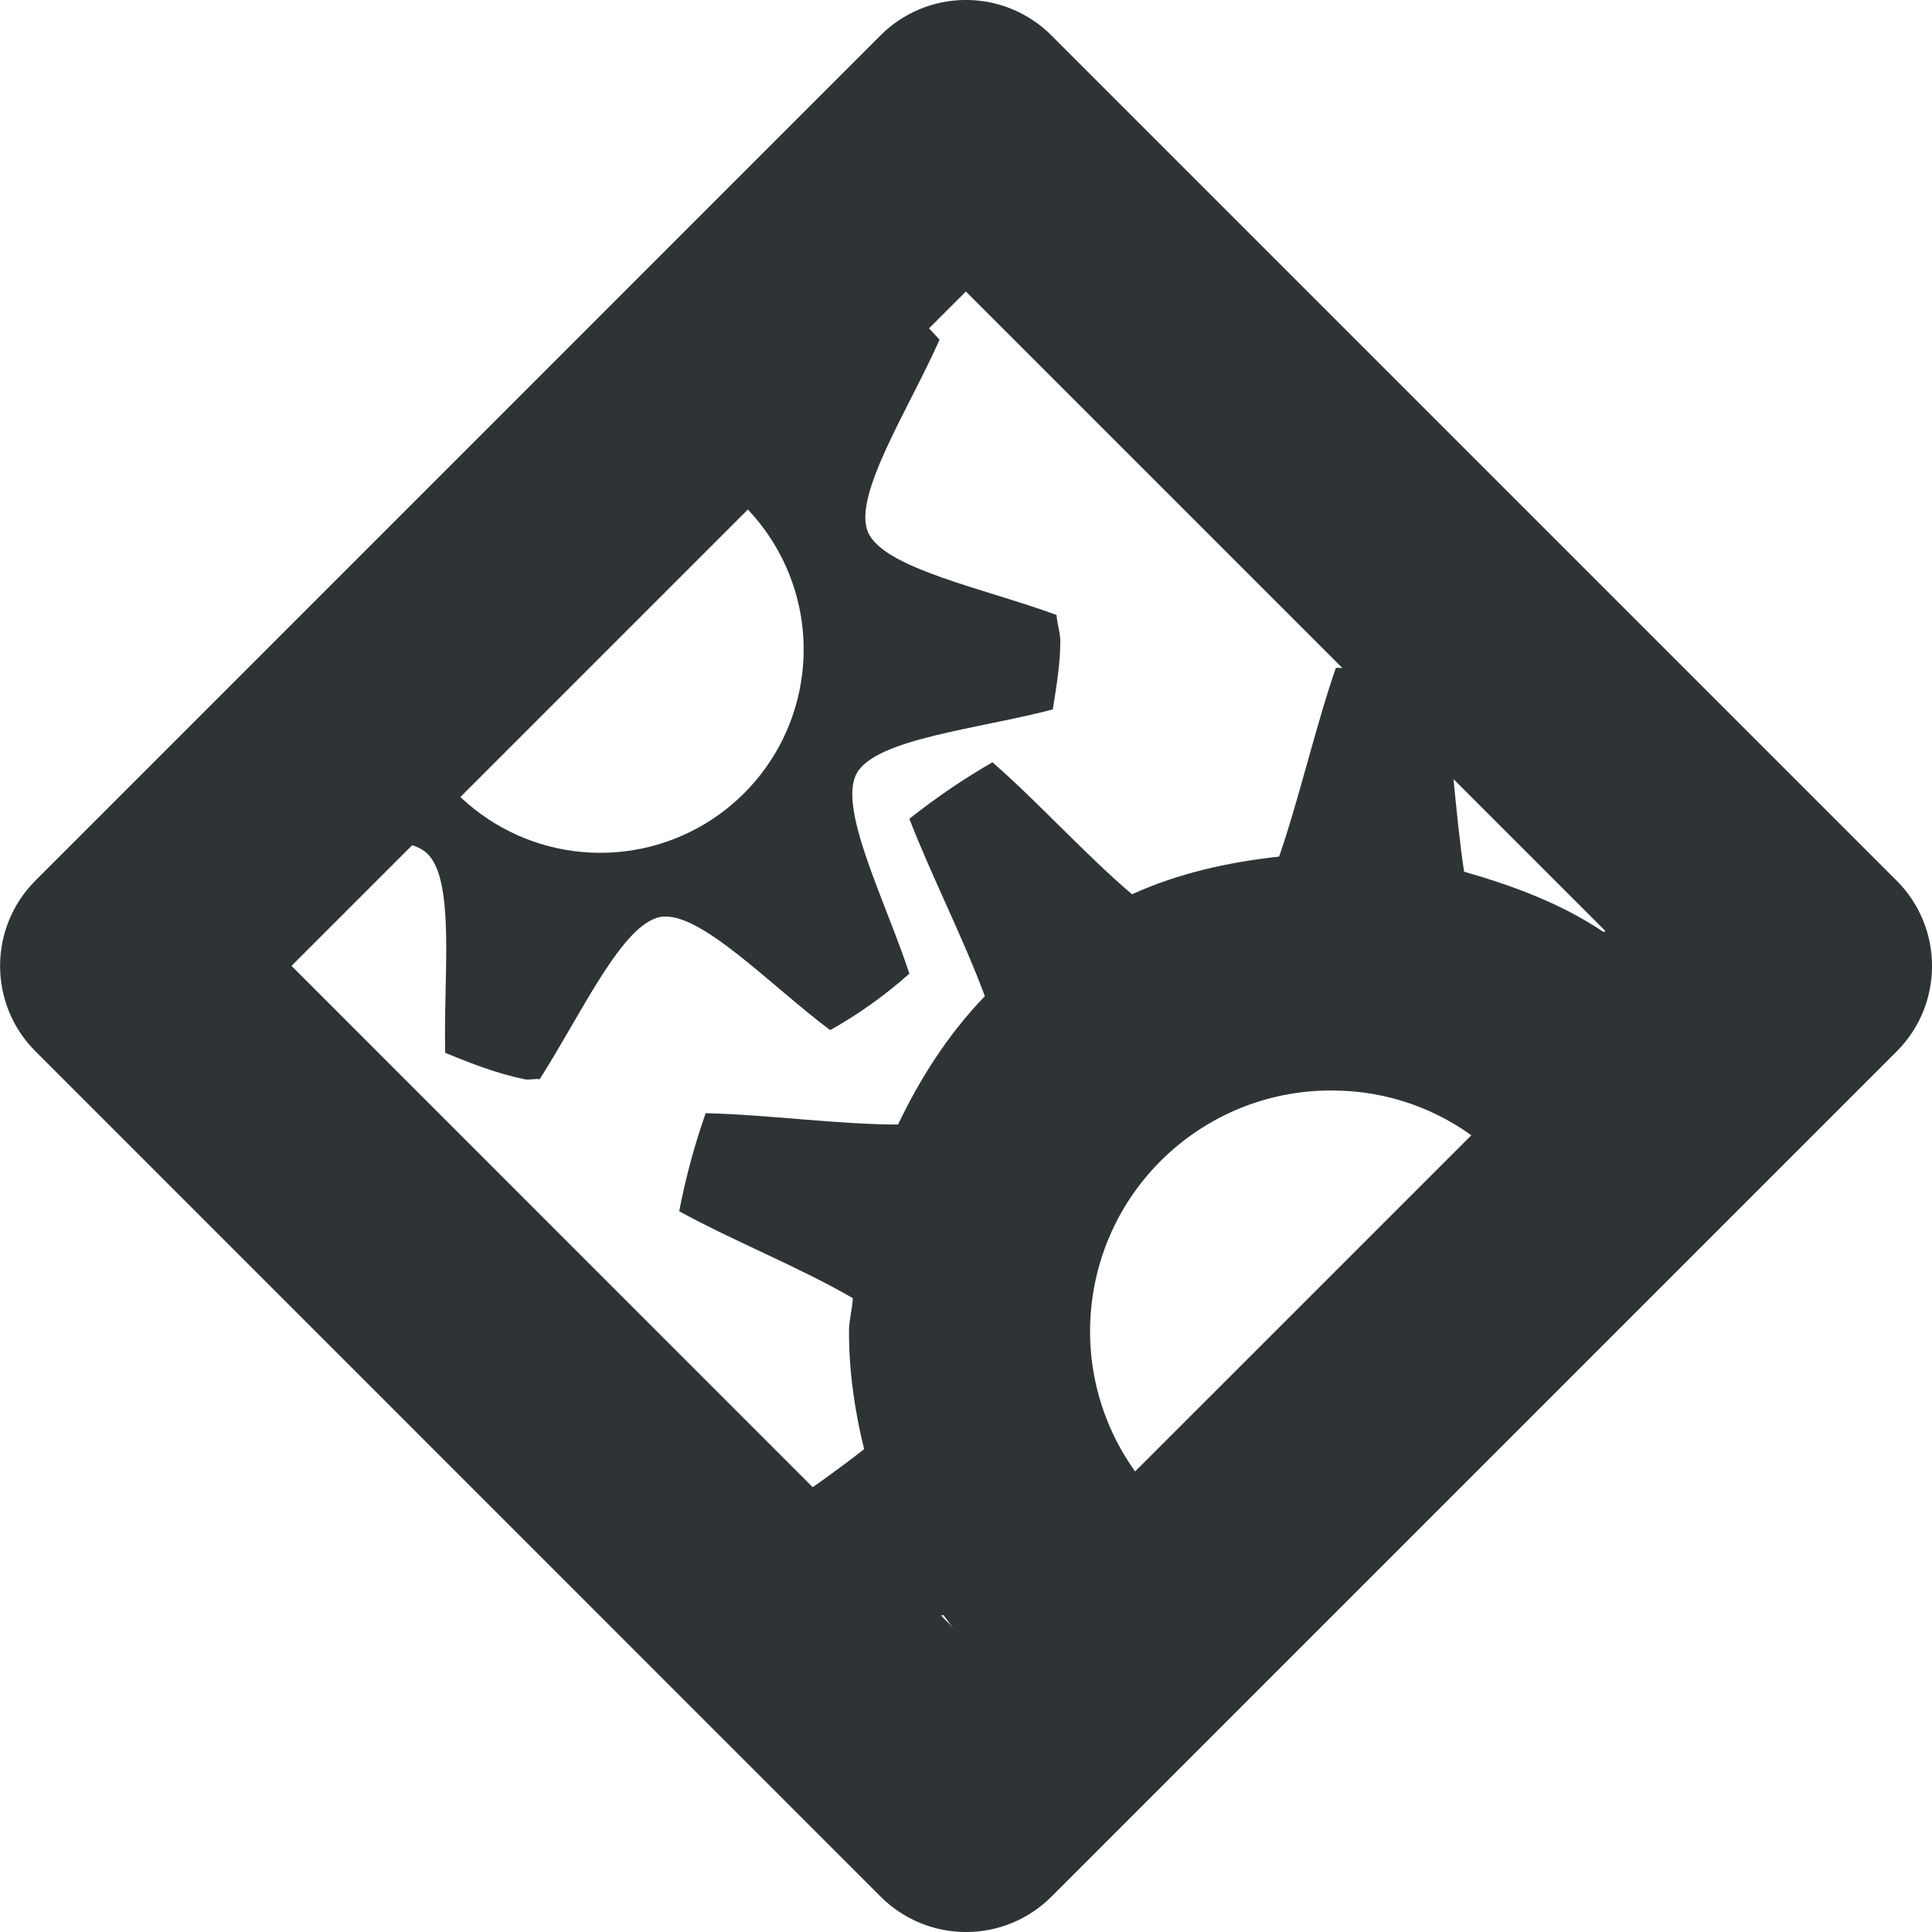
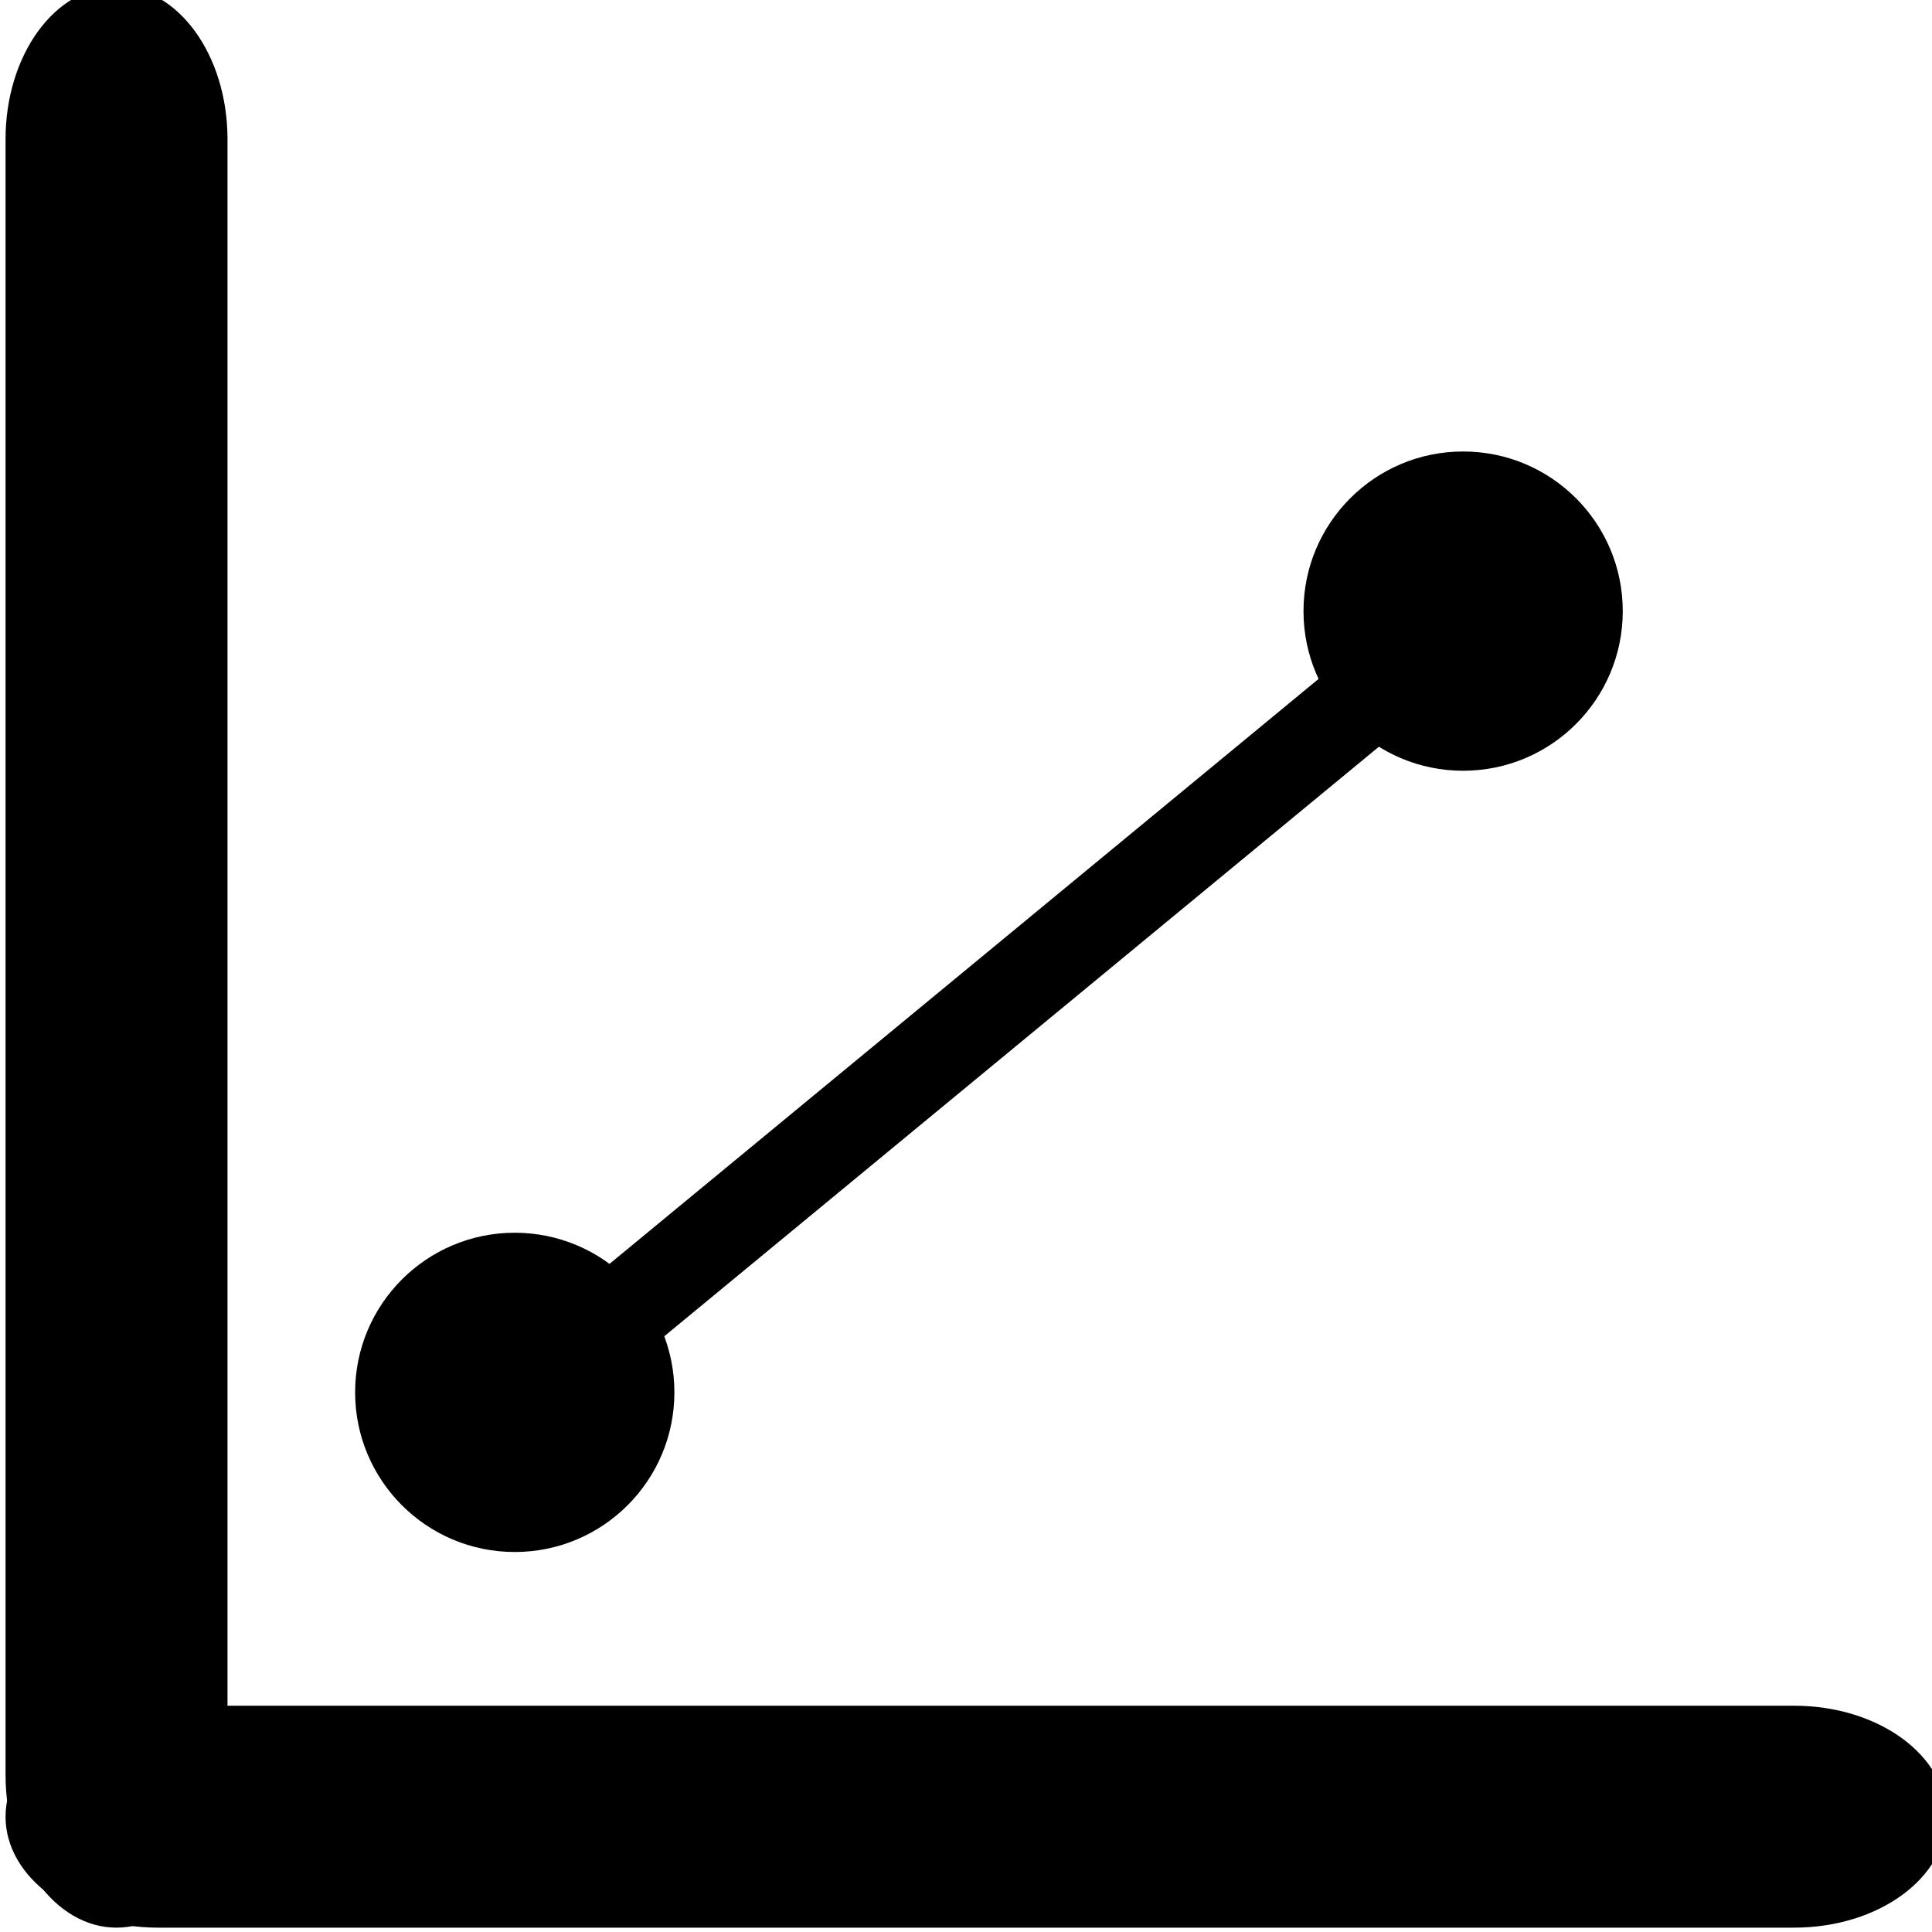
- <svg xmlns="http://www.w3.org/2000/svg" width="16" height="16">
-   <g color="#000" fill="#2e3436">
-     <path d="M7.188 2.281c-.094.056-.192.125-.29.19L5.566 3.803a1.684 1.684 0 11-2.17 2.17L2.332 7.037c.506-.069 1.017-.136 1.2.026.242.214.139 1.031.155 1.656.213.088.427.171.657.219.04.008.085-.007.125 0 .337-.525.683-1.288 1-1.344.322-.057.905.562 1.406.937a3.67 3.67 0 00.656-.468c-.195-.595-.594-1.369-.437-1.657.158-.29 1.019-.37 1.625-.531.028-.183.062-.371.062-.562 0-.075-.027-.146-.031-.22-.587-.217-1.435-.385-1.562-.687-.128-.302.34-1.021.593-1.593a3.722 3.722 0 00-.593-.532zm3.875 3.25c-.165.475-.305 1.086-.47 1.563-.43.047-.84.14-1.218.312-.38-.322-.787-.773-1.156-1.093a5.562 5.562 0 00-.688.468c.177.46.453 1.001.625 1.469-.298.309-.531.67-.719 1.063-.494 0-1.102-.084-1.593-.094a5.68 5.68 0 00-.219.812c.435.24 1.006.468 1.438.72-.006.093-.032.185-.032.28 0 .333.049.66.125.97-.382.304-.898.63-1.28.937.015.044.04.083.058.127l.613.613c.417-.1.868-.223 1.266-.303.248.343.532.626.875.875-.027.135-.068.283-.104.428.174-.063.34-.155.482-.297l1.432-1.432a1.994 1.994 0 01.533-3.918c.919 0 1.684.623 1.918 1.467l1.338-1.338c.06-.06.11-.124.156-.191-.035-.062-.06-.13-.1-.188.096-.152.205-.31.315-.47.017-.348-.1-.7-.37-.971l-.177-.176c-.28.192-.561.387-.83.555-.345-.233-.746-.383-1.156-.5-.077-.507-.107-1.132-.187-1.625a5.44 5.44 0 00-.875-.063zm-9.247.608c-.087.068-.173.138-.254.205l.014.035z" style="marker:none" overflow="visible" />
-     <path d="M8.707.293a1 1 0 00-1.415 0l-6.999 7a1 1 0 000 1.413l7 7.001a1 1 0 001.415 0l7-7a1 1 0 000-1.413zm-.708 2.121l5.587 5.587L8 13.586 2.414 7.999z" style="line-height:normal;font-variant-ligatures:normal;font-variant-position:normal;font-variant-caps:normal;font-variant-numeric:normal;font-variant-alternates:normal;font-feature-settings:normal;text-indent:0;text-align:start;text-decoration-line:none;text-decoration-style:solid;text-decoration-color:#000;text-transform:none;text-orientation:mixed;shape-padding:0;isolation:auto;mix-blend-mode:normal;marker:none" font-weight="400" font-family="sans-serif" overflow="visible" />
-   </g>
+ <svg xmlns="http://www.w3.org/2000/svg" width="16" height="16" version="1.1" id="svg8">
+   <defs id="defs12" />
+   <rect style="fill:#000000;stroke:#000000;stroke-width:2.187;stroke-opacity:0" id="rect188" width="1.838" height="16.075" x="0.046" y="-0.111" rx="2.394" ry="1.263" />
+   <rect style="fill:#000000;stroke:#000000;stroke-width:2.187;stroke-opacity:0" id="rect188-7" width="1.838" height="16.075" x="-15.964" y="0.046" rx="2.394" ry="1.263" transform="rotate(-90)" />
+   <circle style="fill:#000000;stroke:#000000;stroke-width:2.035;stroke-opacity:0" id="path632" cx="12.117" cy="5.061" r="1.322" />
+   <circle style="fill:#000000;stroke:#000000;stroke-width:2.035;stroke-opacity:0" id="path632-5" cx="4.263" cy="11.531" r="1.322" />
+   <rect style="fill:#000000;stroke:#000000;stroke-width:2.039;stroke-opacity:0" id="rect1375" width="0.754" height="9.91" x="11.33" y="-6.804" rx="2.886" ry="0.63" transform="matrix(0.5661665,0.8242909,-0.7713843,0.6363696,0,0)" />
</svg>
